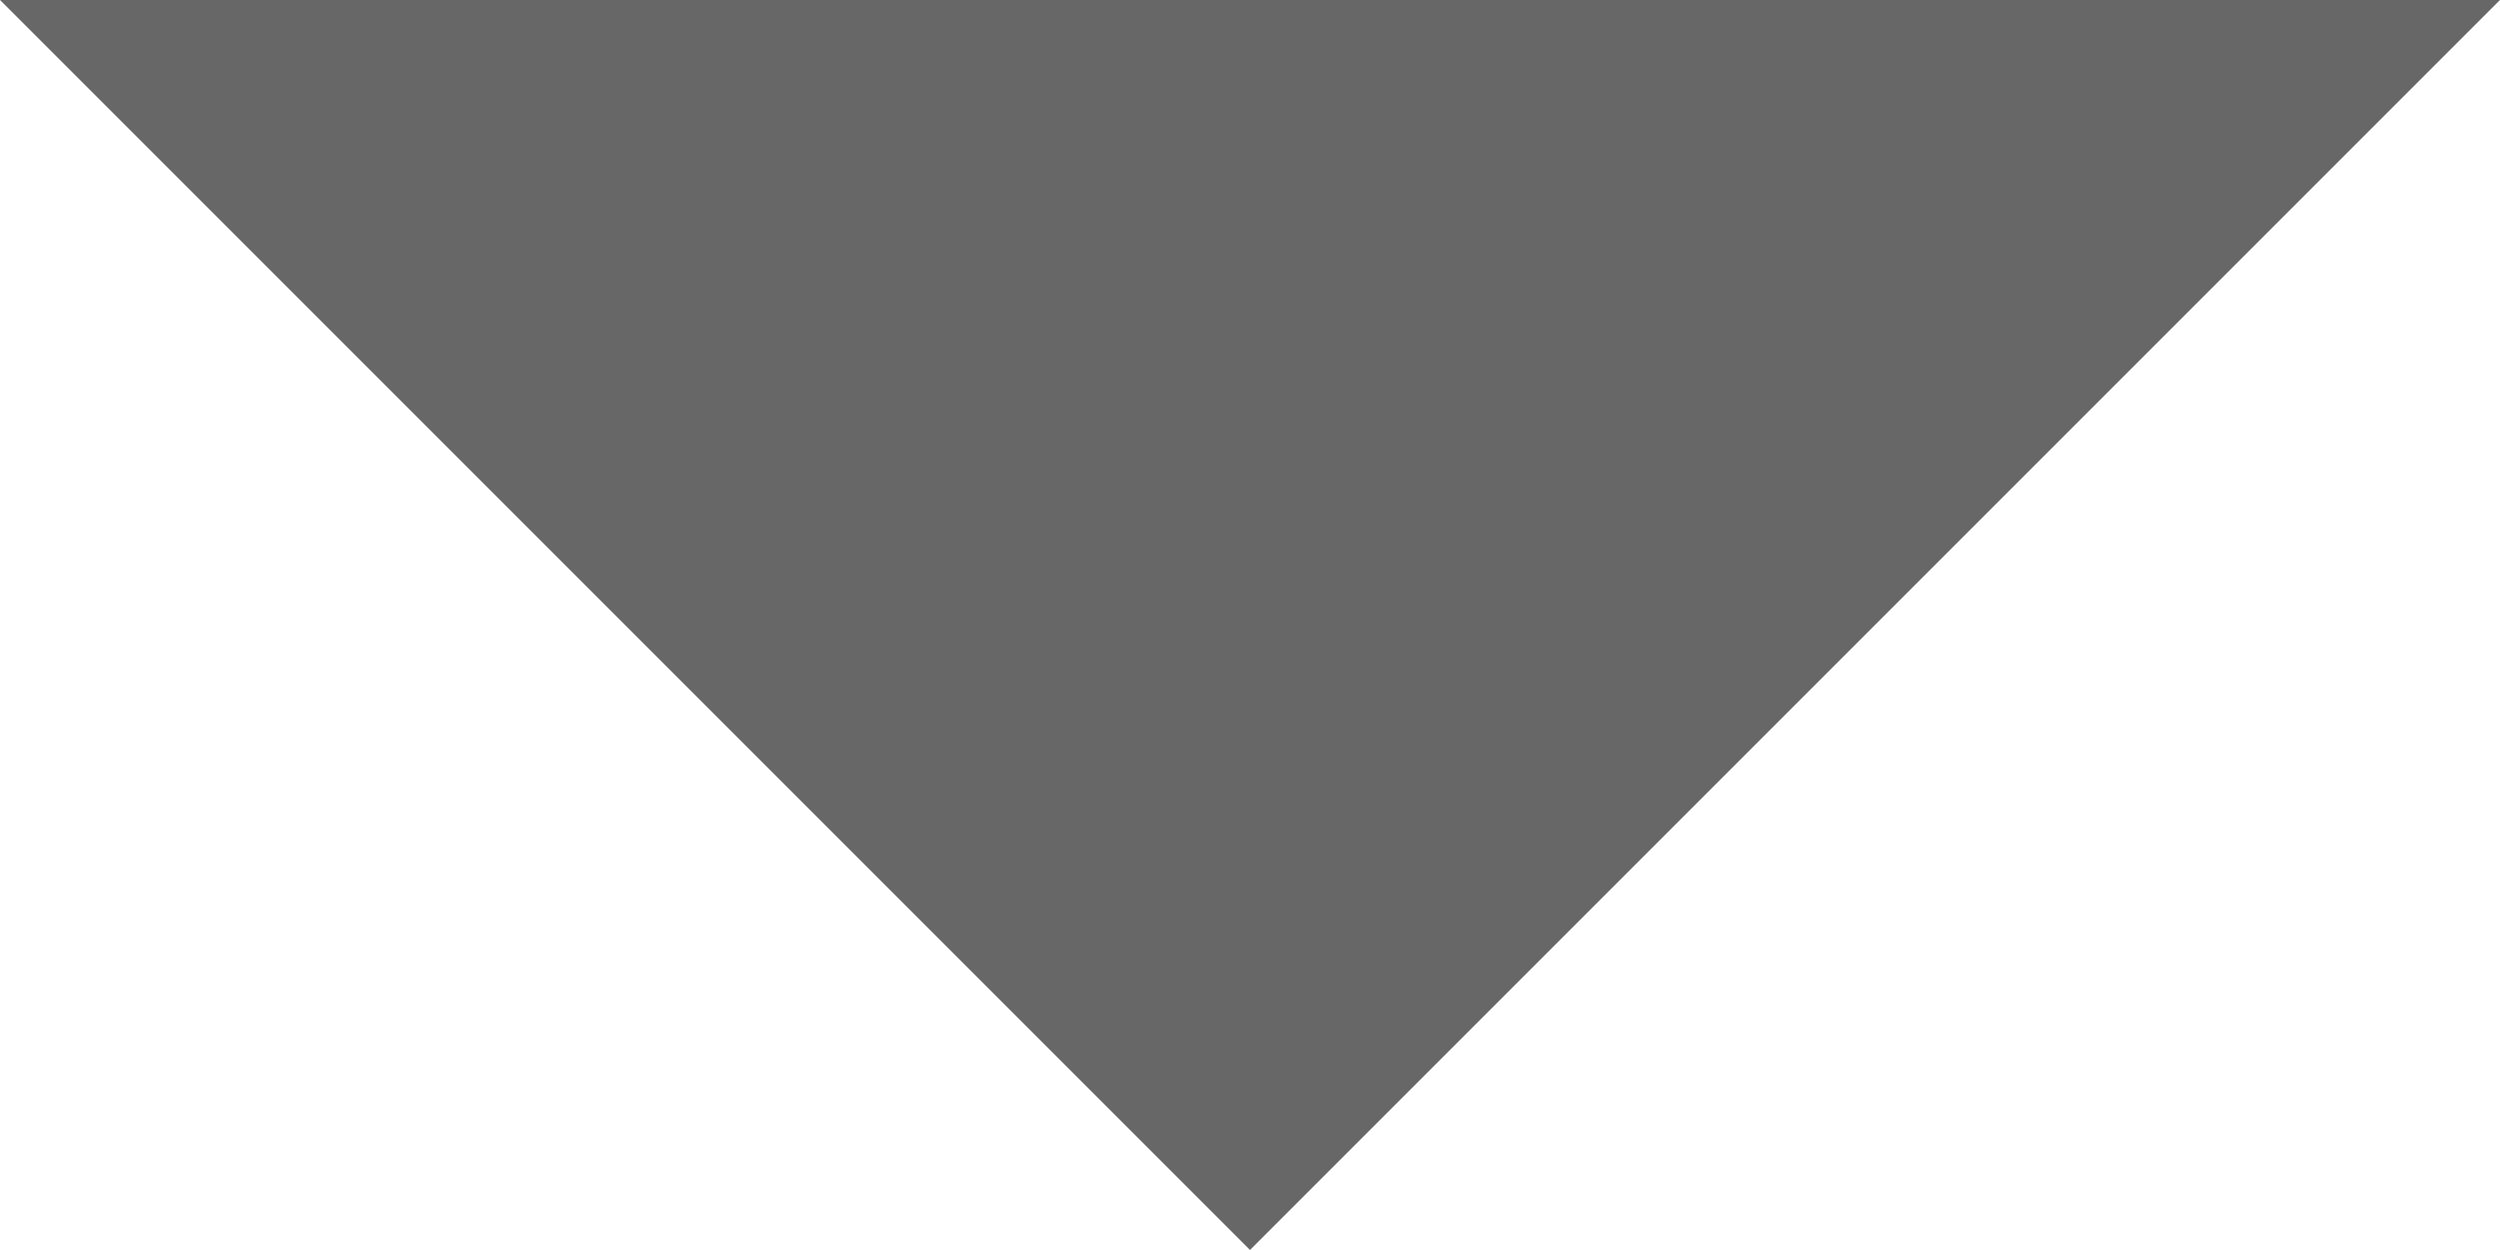
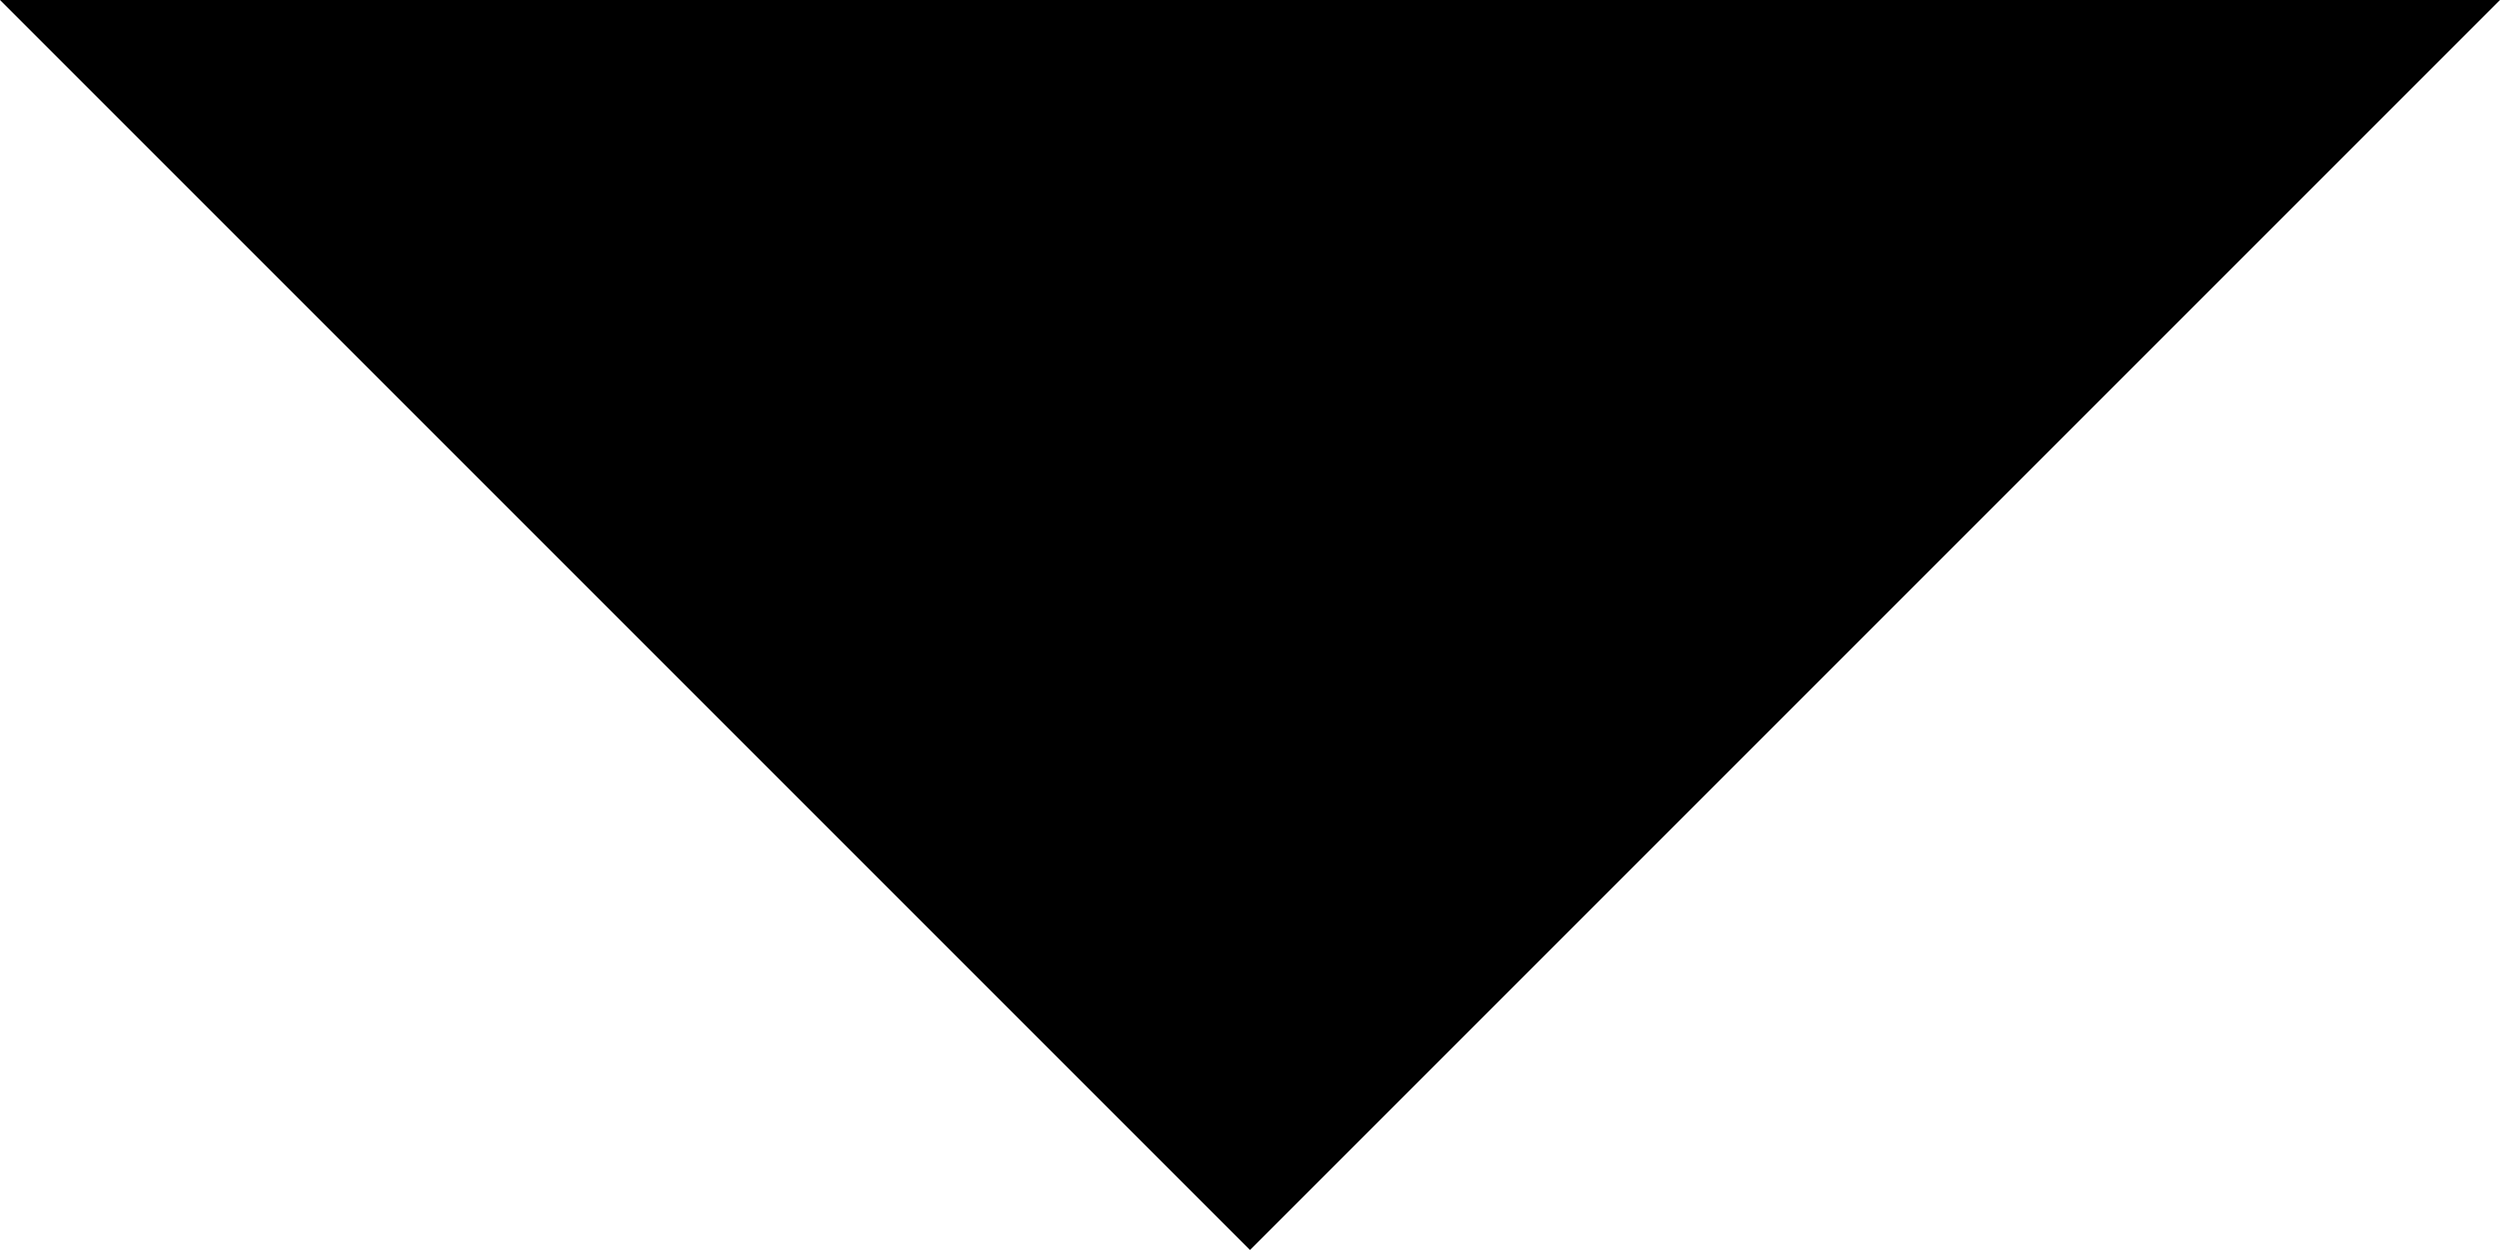
<svg xmlns="http://www.w3.org/2000/svg" id="Camada_1" data-name="Camada 1" viewBox="0 0 16.5 8.25">
-   <defs>
-     <style>.cls-1{fill:#676767;}</style>
-   </defs>
  <path id="Icon_ionic-md-arrow-dropdown" data-name="Icon ionic-md-arrow-dropdown" class="cls-1" d="M0,0,8.25,8.25,16.5,0Z" />
</svg>
